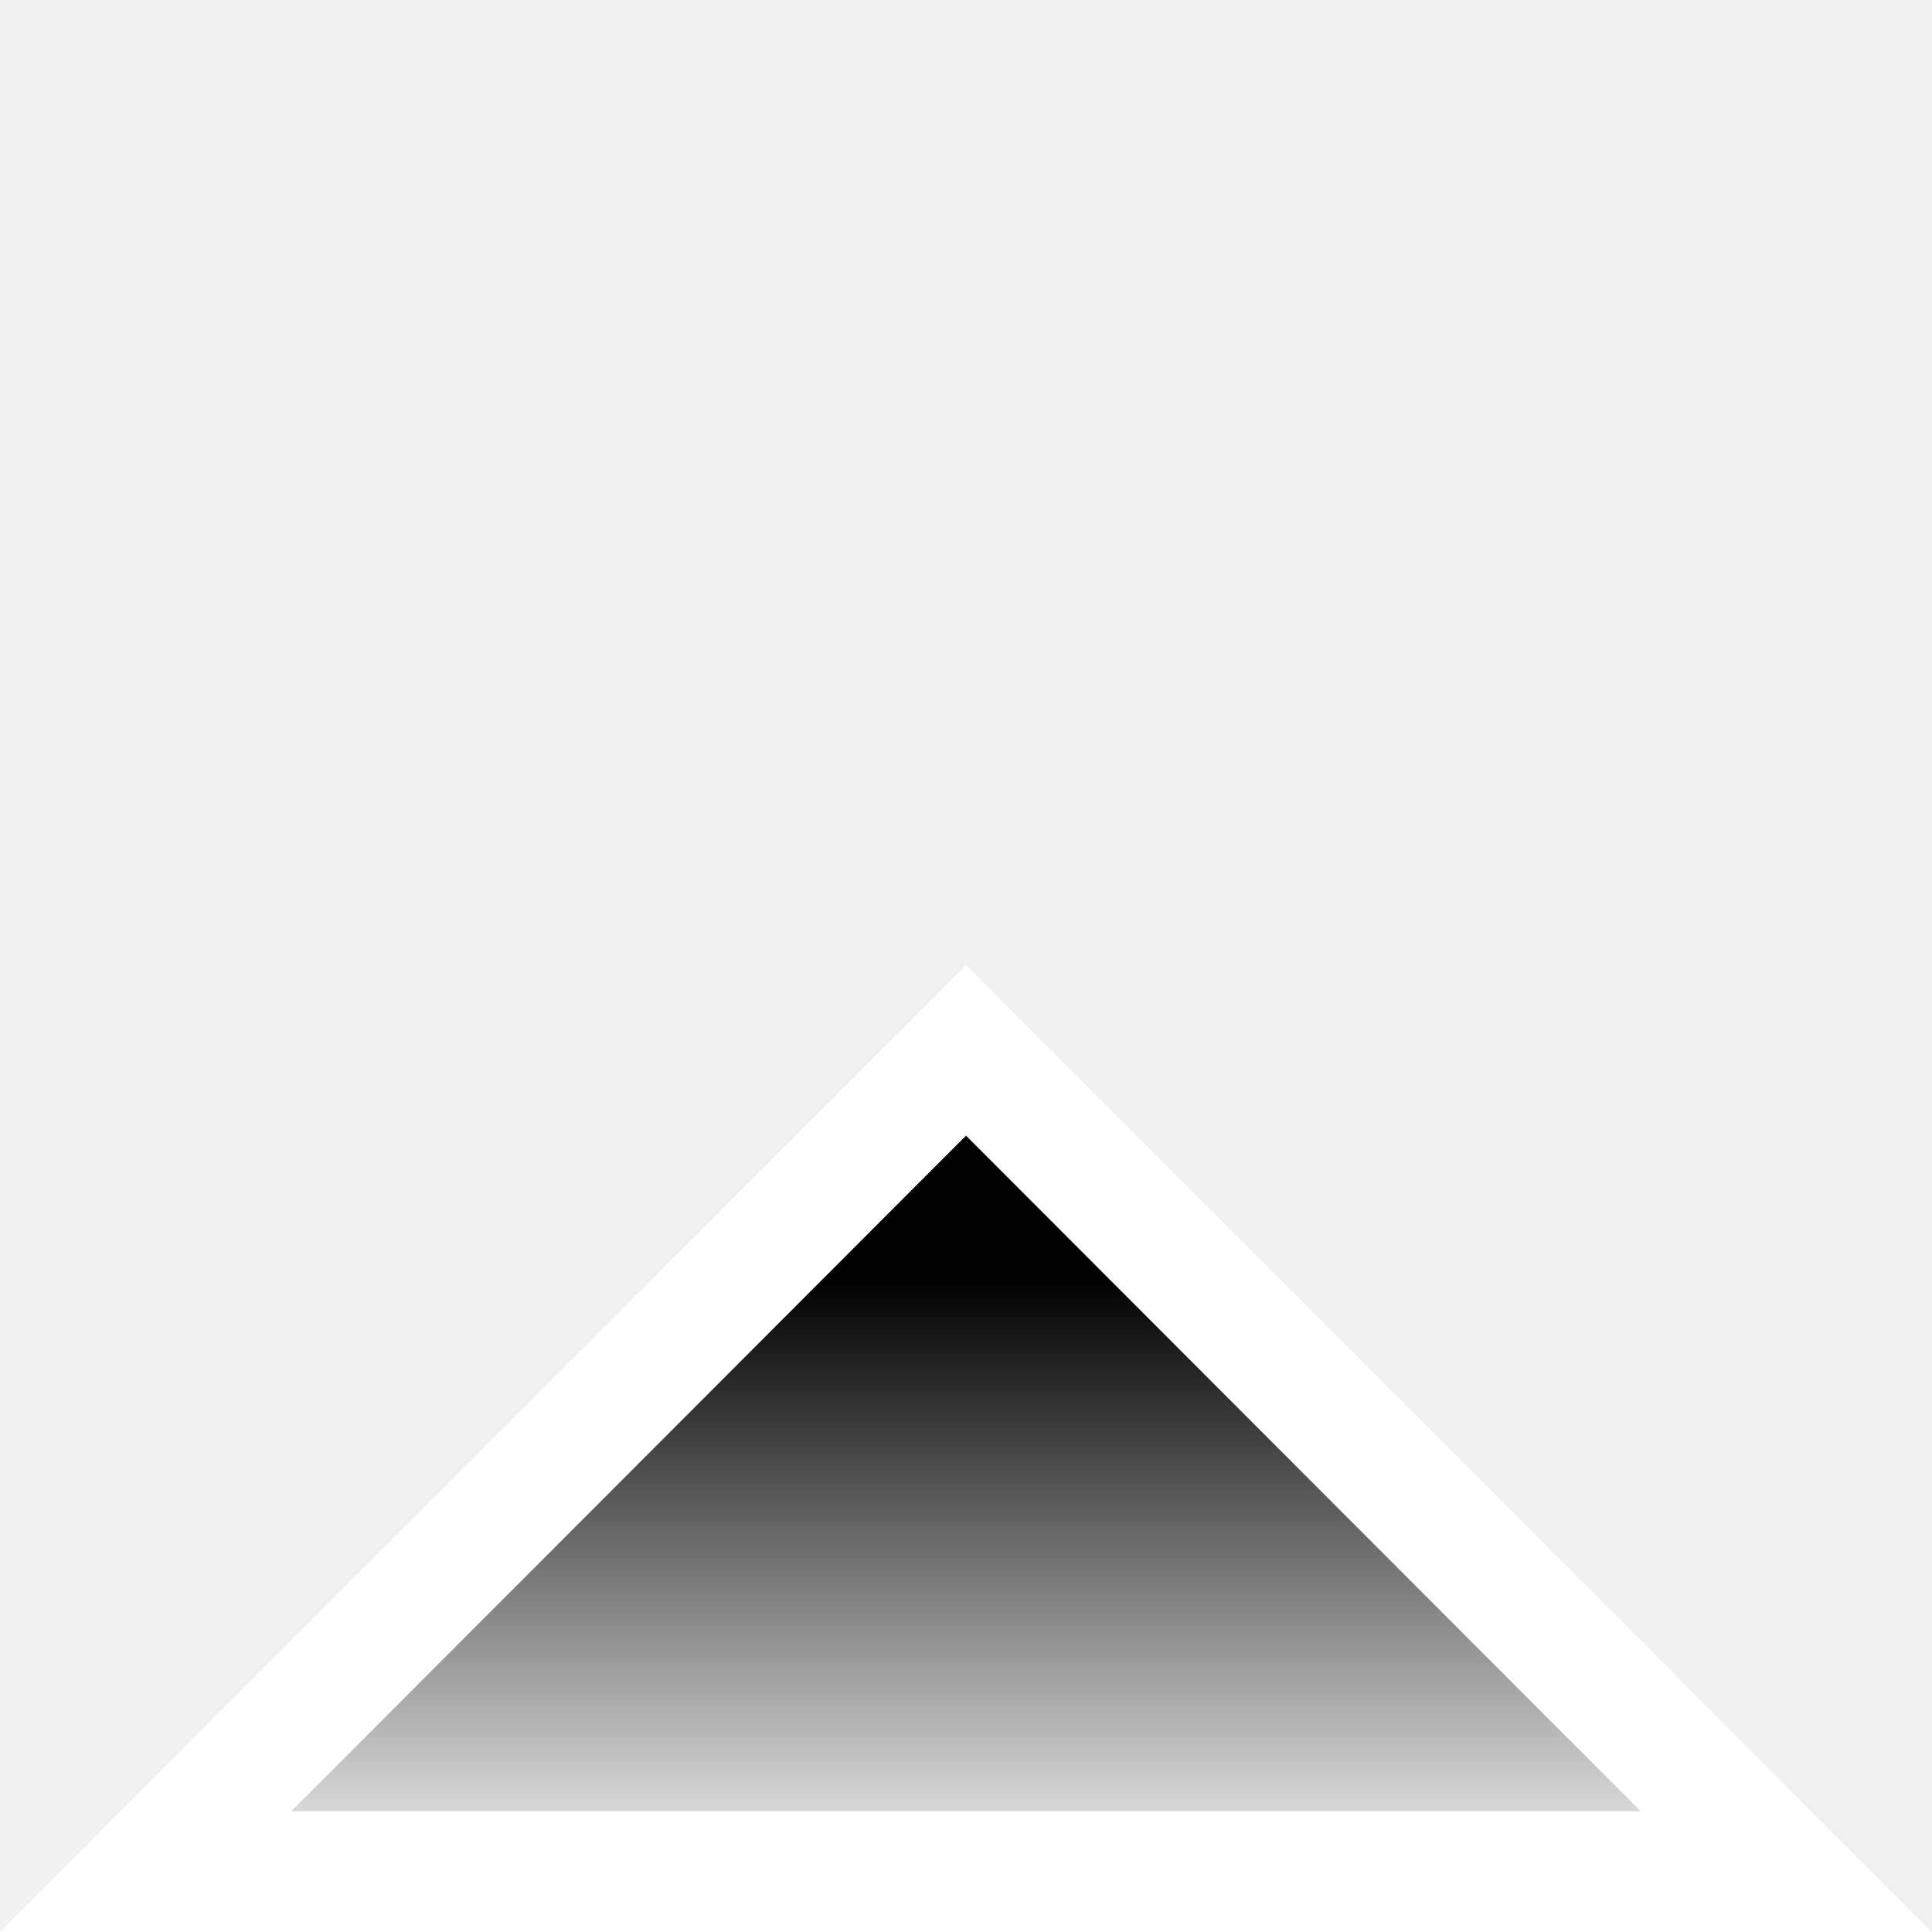
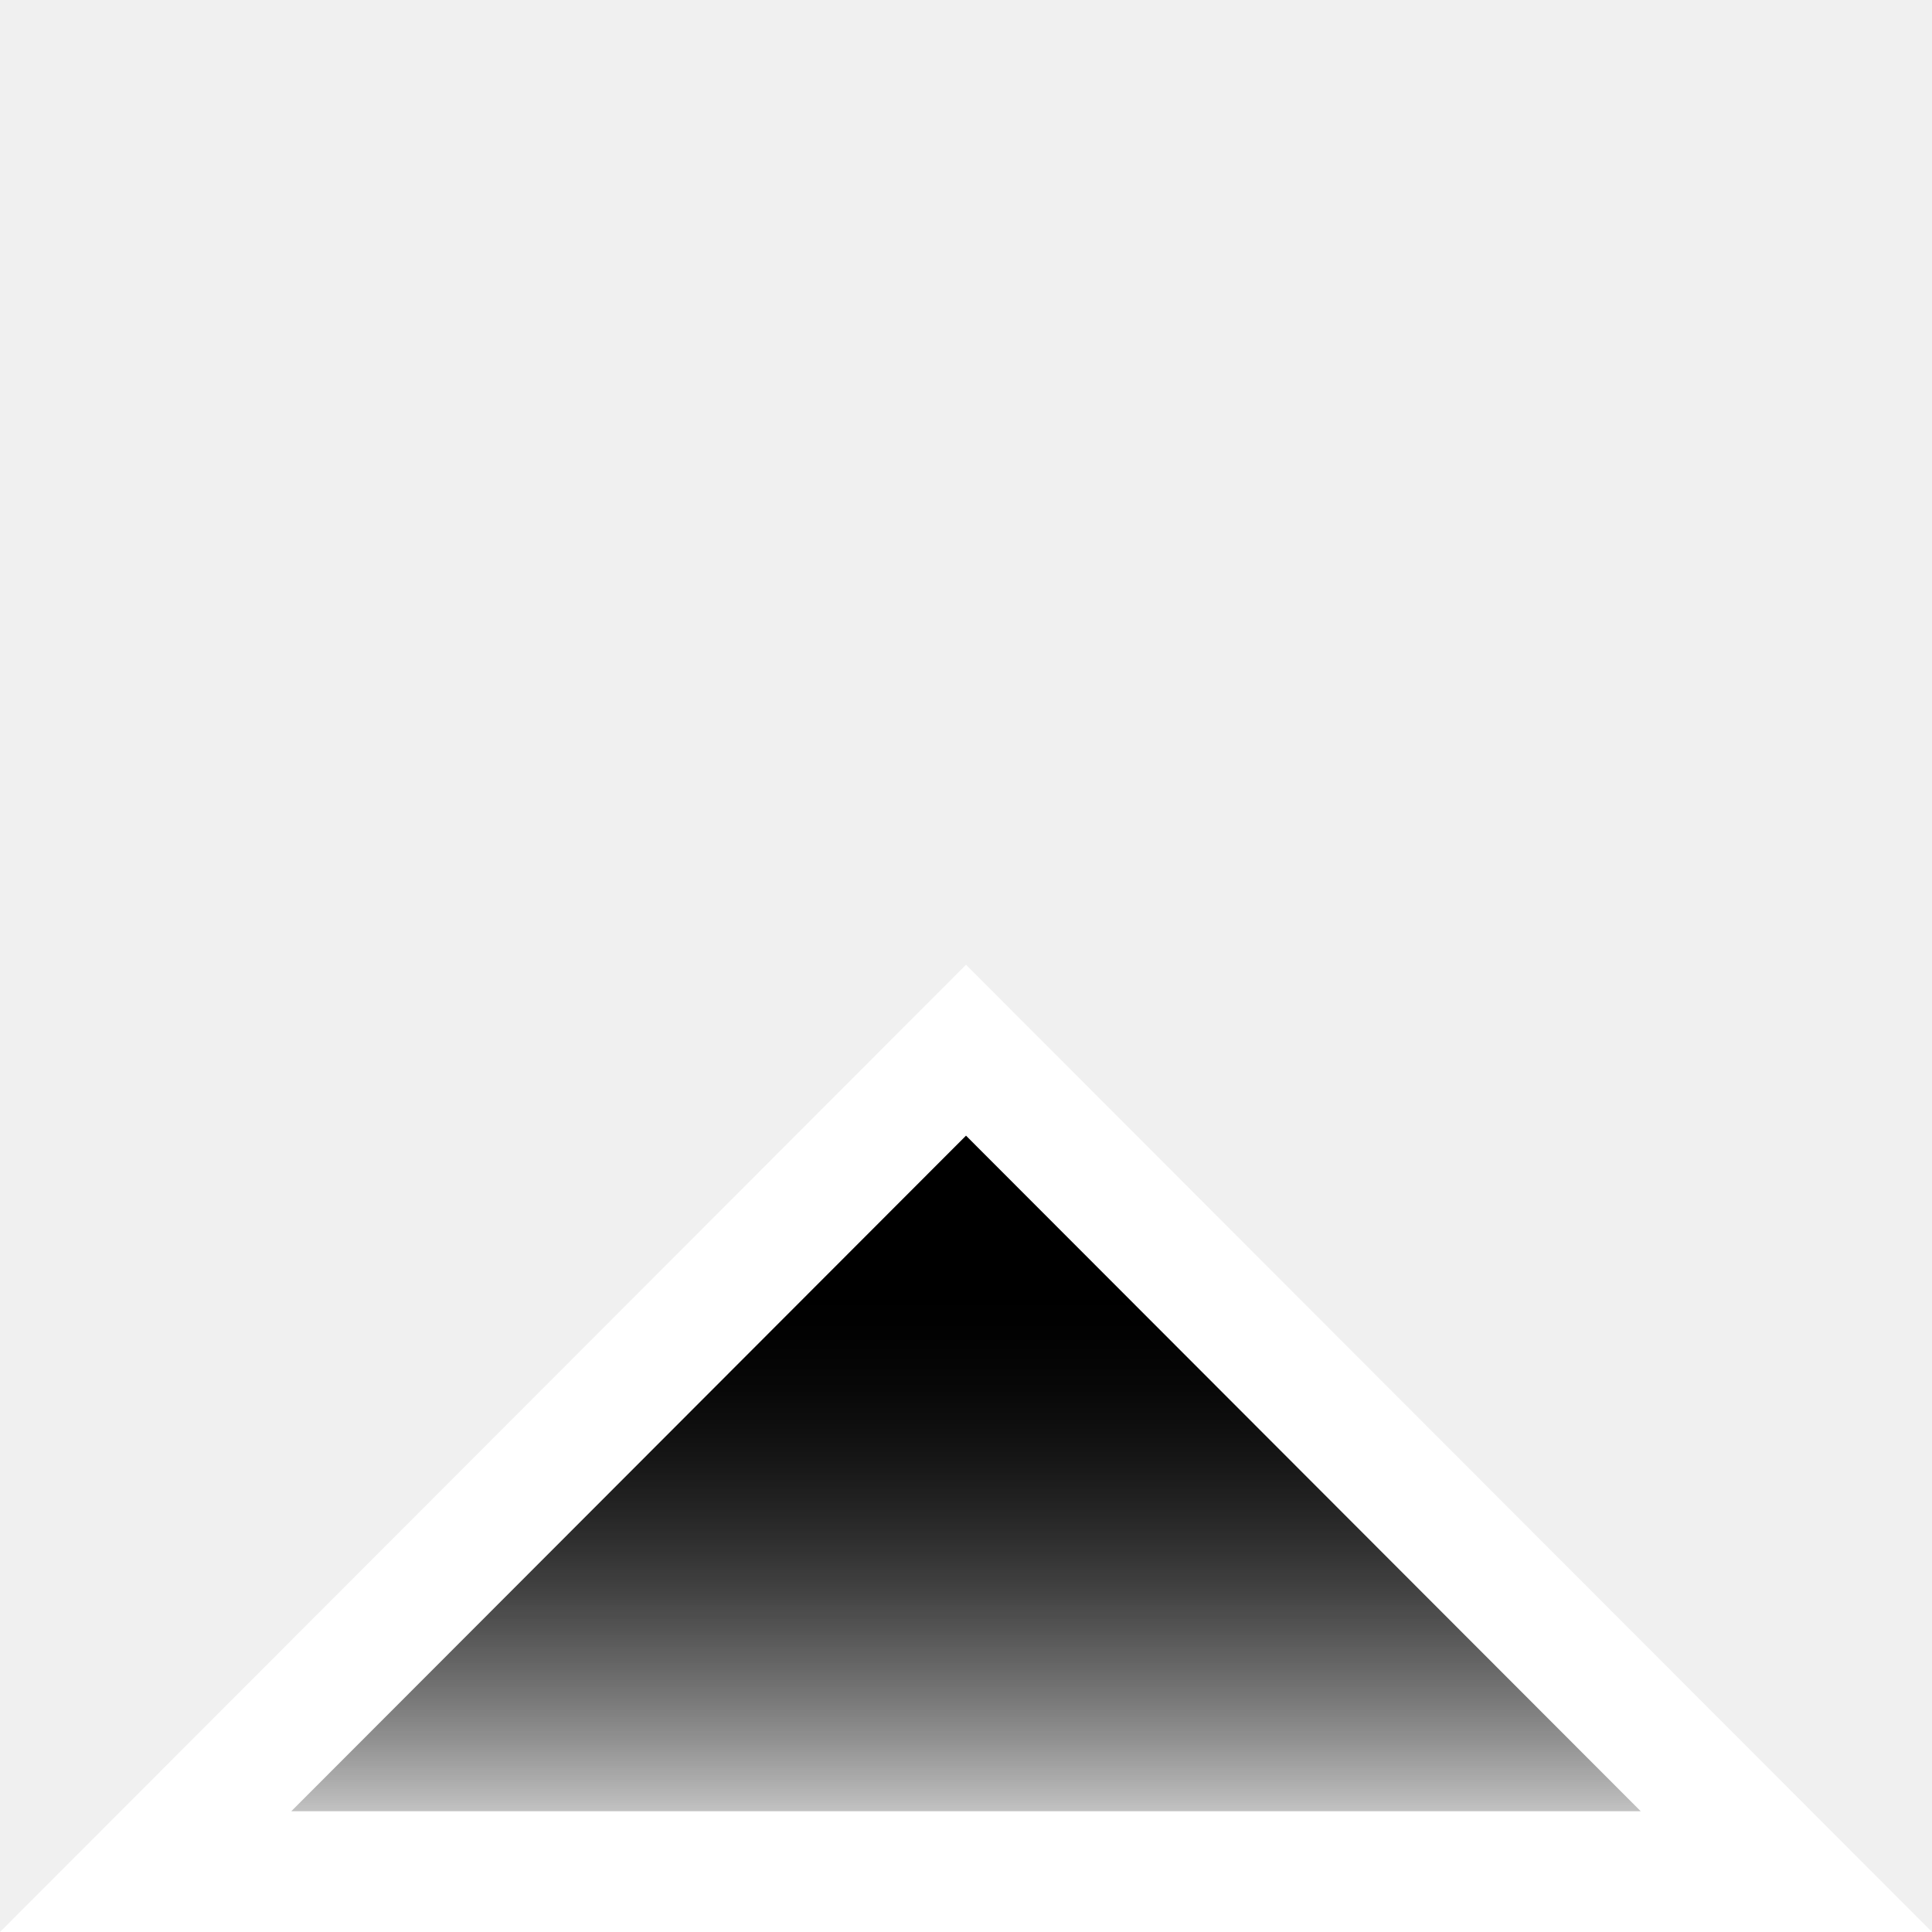
<svg xmlns="http://www.w3.org/2000/svg" xmlns:xlink="http://www.w3.org/1999/xlink" width="512" height="512" viewBox="0 0 135.467 135.467" version="1.1" id="svg135" xml:space="preserve">
  <defs id="defs132">
    <linearGradient id="linearGradient2">
      <stop style="stop-color:#000000;stop-opacity:1;" offset="0" id="stop2" />
      <stop style="stop-color:#000000;stop-opacity:0;" offset="1" id="stop3" />
    </linearGradient>
    <linearGradient xlink:href="#linearGradient2" id="linearGradient3" x1="16.14" y1="21.06" x2="16.14" y2="31.287" gradientUnits="userSpaceOnUse" gradientTransform="matrix(3.797479,0,0,4.065238,6.443894,4.044334)" />
  </defs>
  <g id="layer1">
+     <path id="path1" style="display:inline;opacity:1;fill:url(#linearGradient3);stroke:none;stroke-width:8.467;stroke-linecap:square;stroke-linejoin:miter;stroke-dasharray:none" d="m 67.734,73.638 57.522,57.596 H 10.212 Z" />
    <path id="rect1" style="display:inline;opacity:1;fill:url(#linearGradient3);stroke:#ffffff;stroke-width:8.467;stroke-linecap:square;stroke-linejoin:miter;stroke-dasharray:none" d="m 67.734,73.638 57.522,57.596 H 10.212 Z" />
  </g>
</svg>
